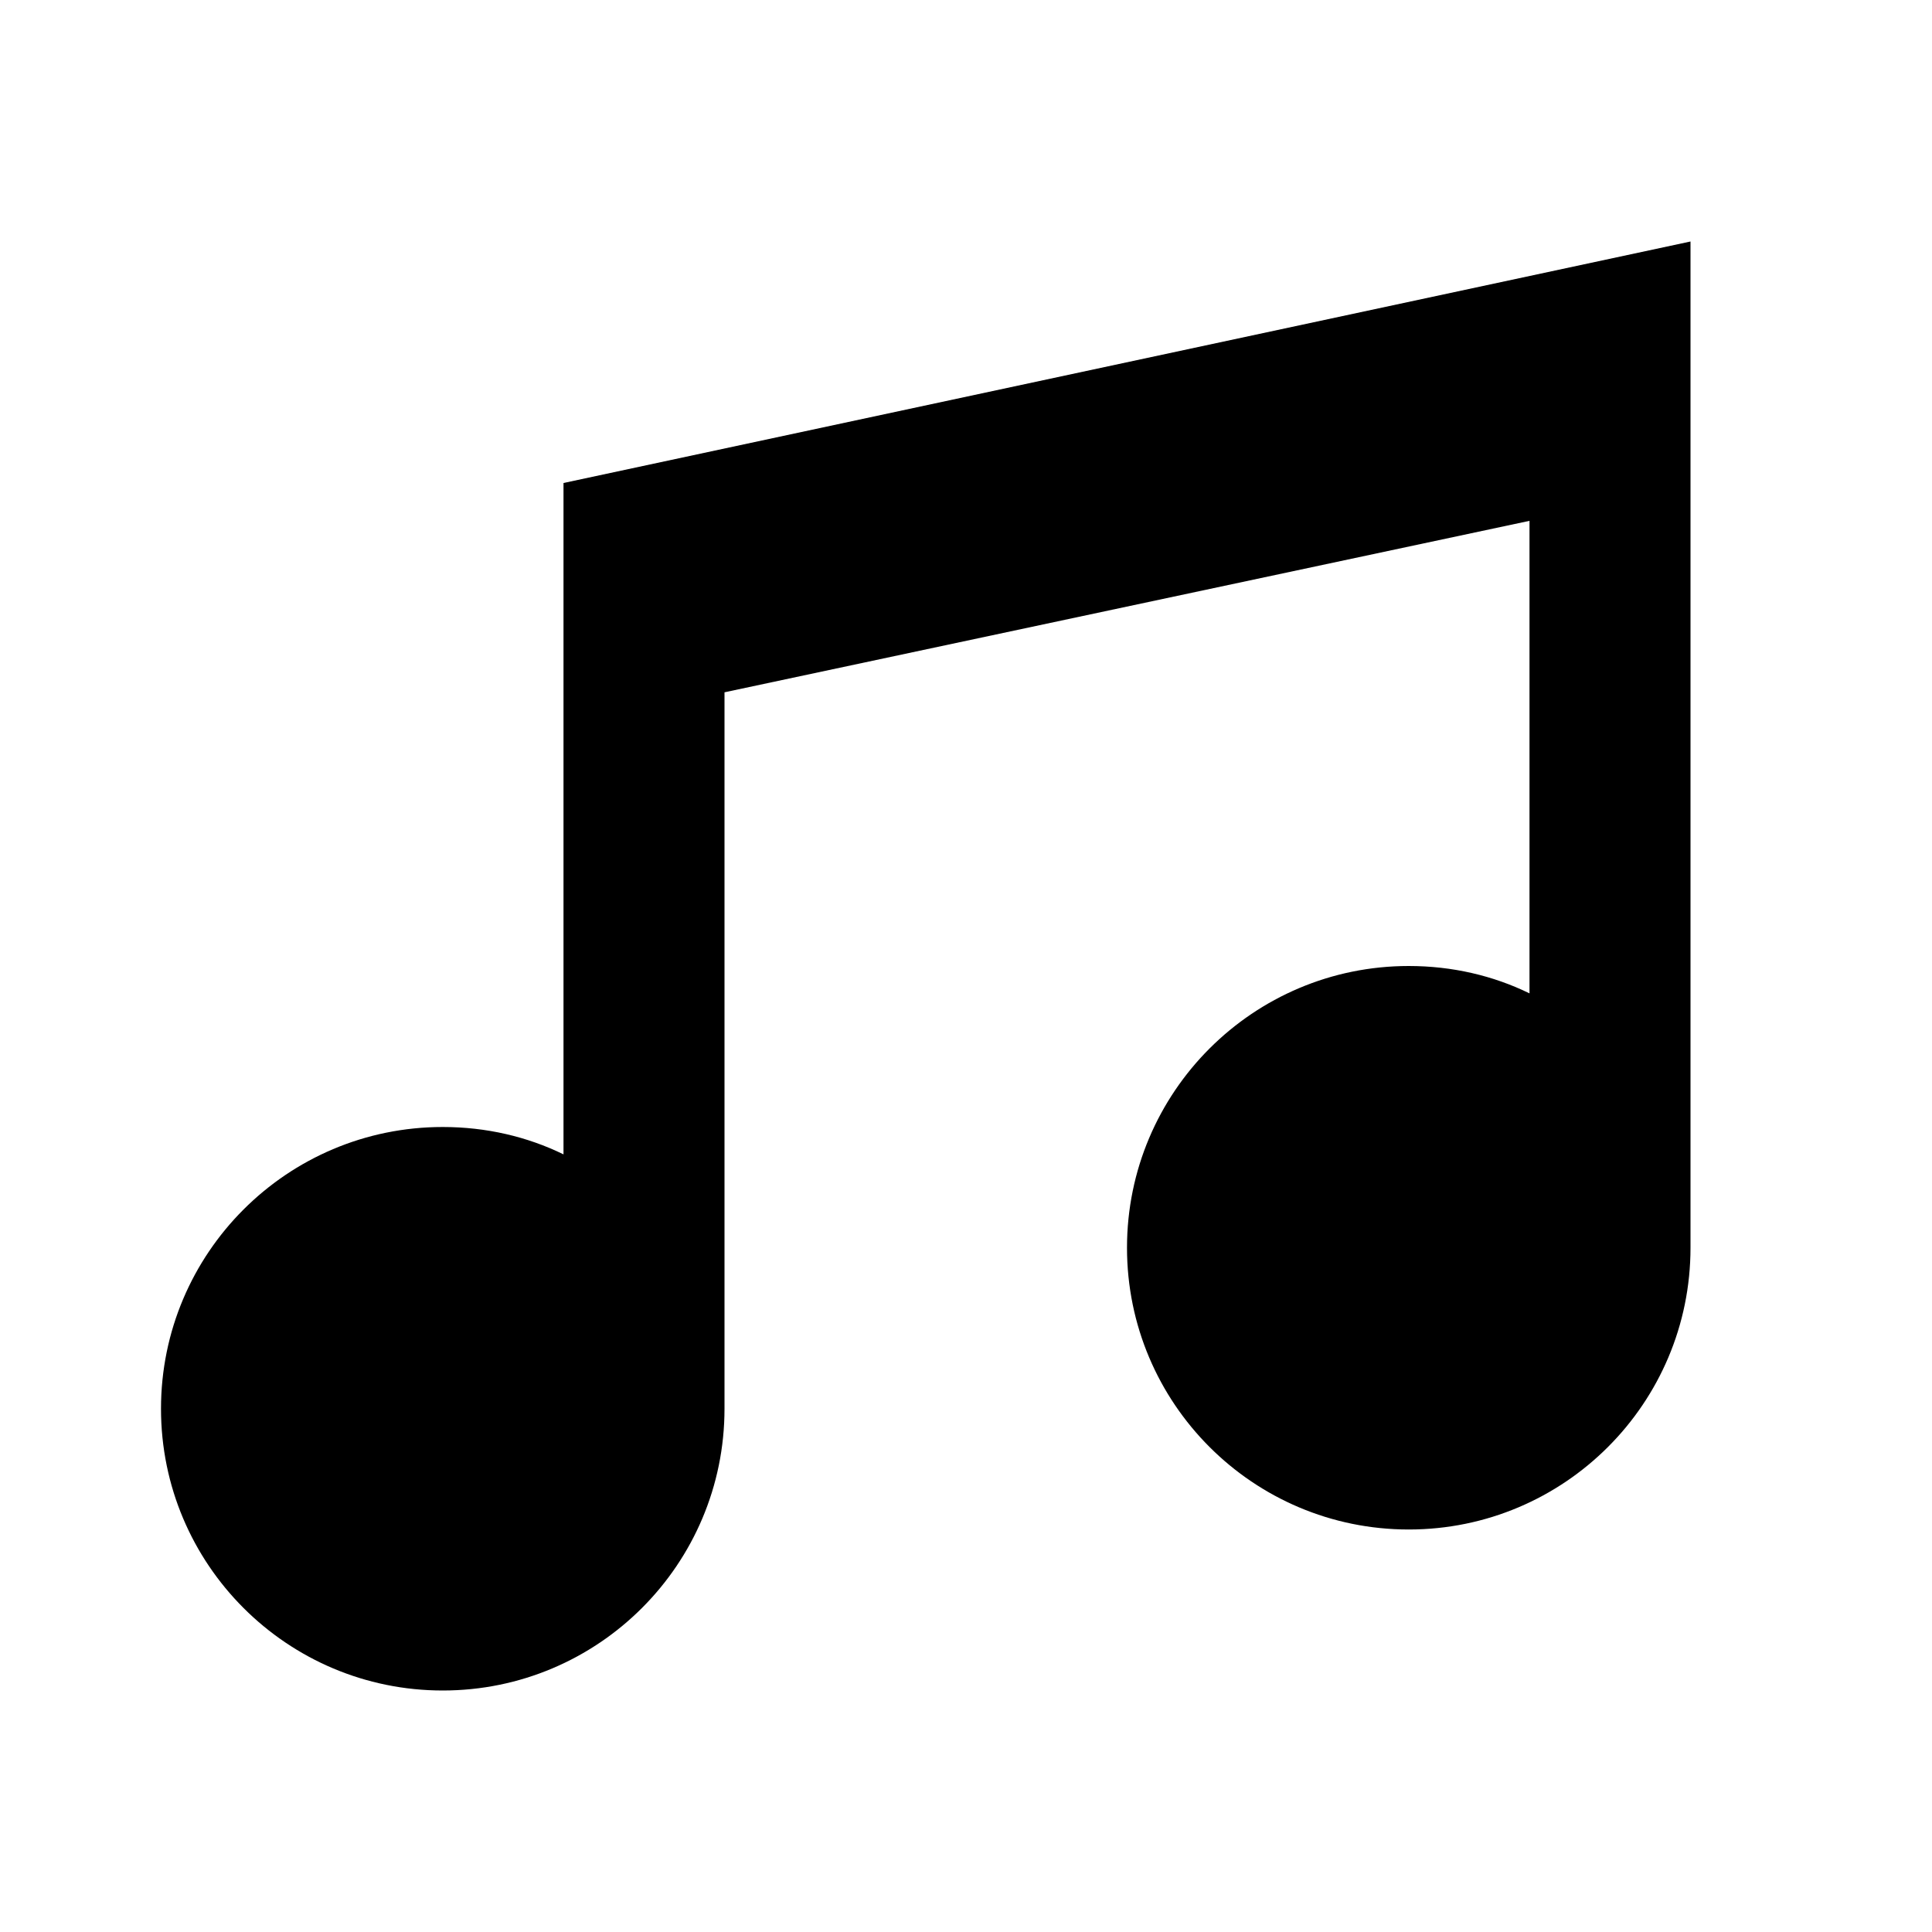
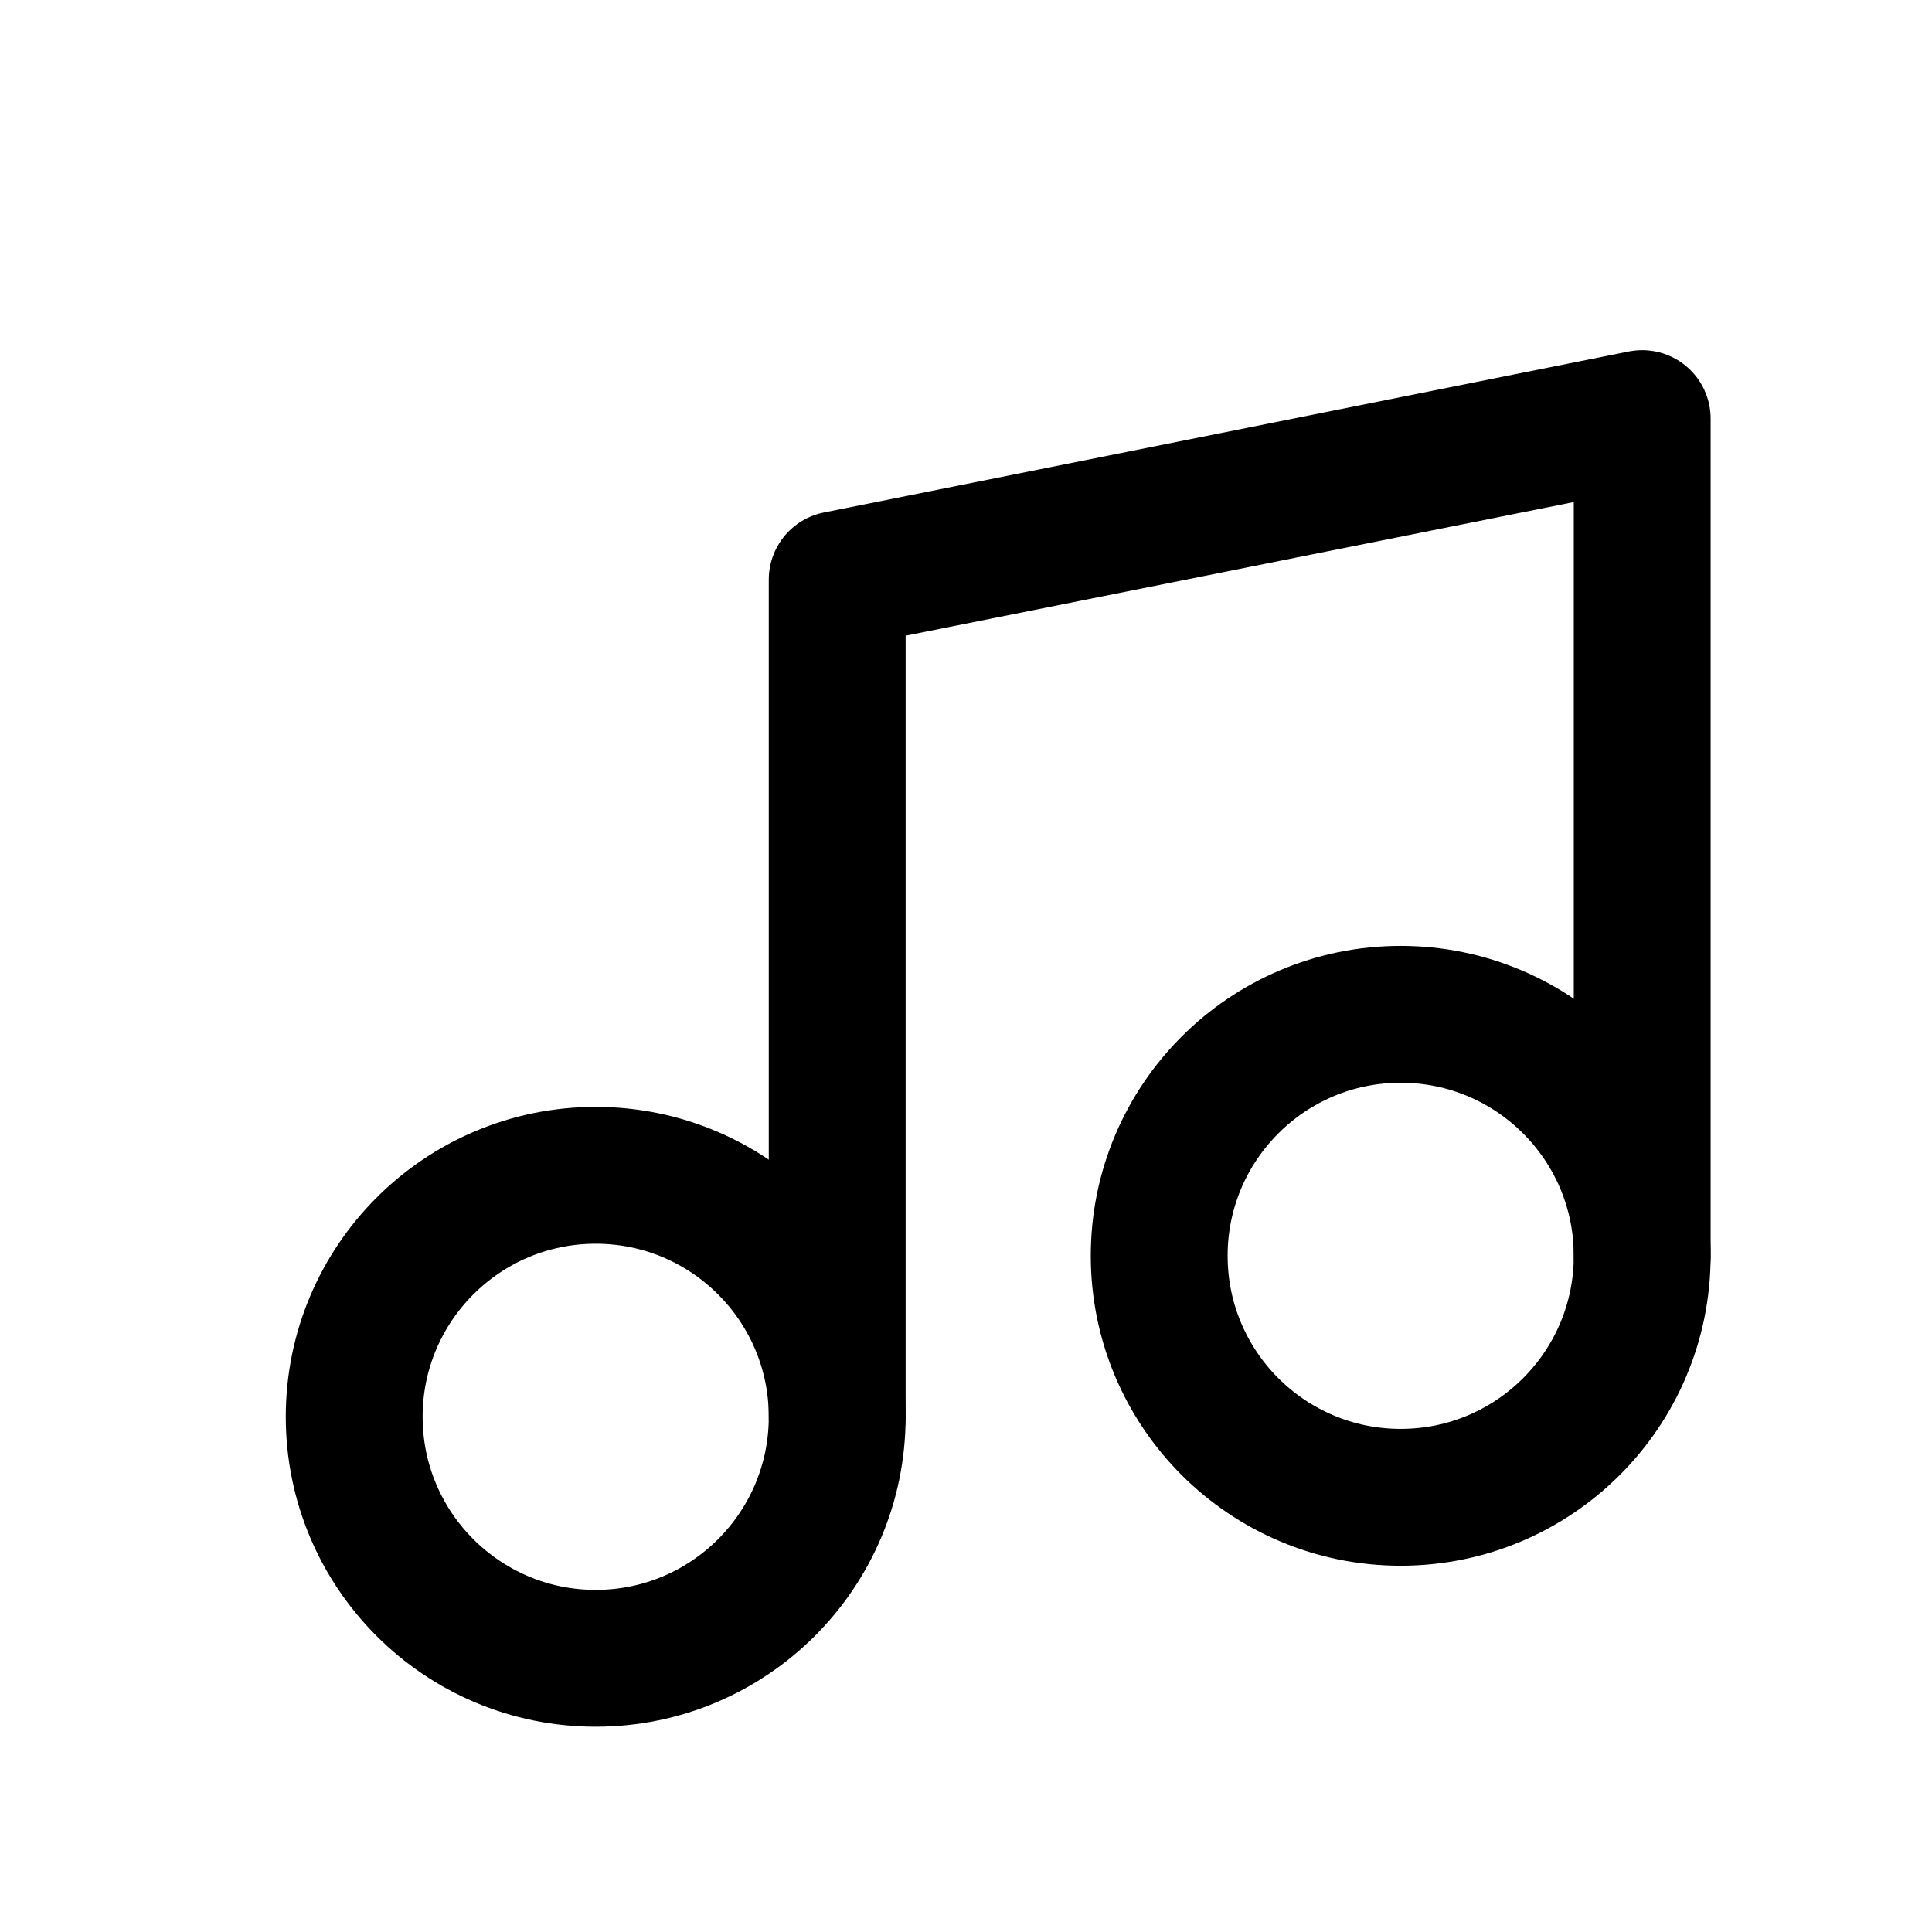
- <svg xmlns="http://www.w3.org/2000/svg" width="24" height="24">
-   <path d="M21 3v12.5a3.5 3.5 0 01-3.5 3.5 3.5 3.5 0 01-3.5-3.5 3.5 3.5 0 013.5-3.5c.54 0 1.05.12 1.5.34V6.47L9 8.6v8.9A3.5 3.5 0 015.5 21 3.5 3.5 0 012 17.5 3.5 3.5 0 015.5 14c.54 0 1.05.12 1.5.34V6l14-3z" />
+ <svg viewBox="0 0 24 24" fill="none" stroke="currentColor" stroke-width="1.7" stroke-linecap="round" stroke-linejoin="round">
+   <circle cx="7.4" cy="17.6" r="3" />
+   <circle cx="17.4" cy="15.6" r="3" />
+   <path d="M10.4 17.6V7.2l10-2v10.4" />
</svg>
